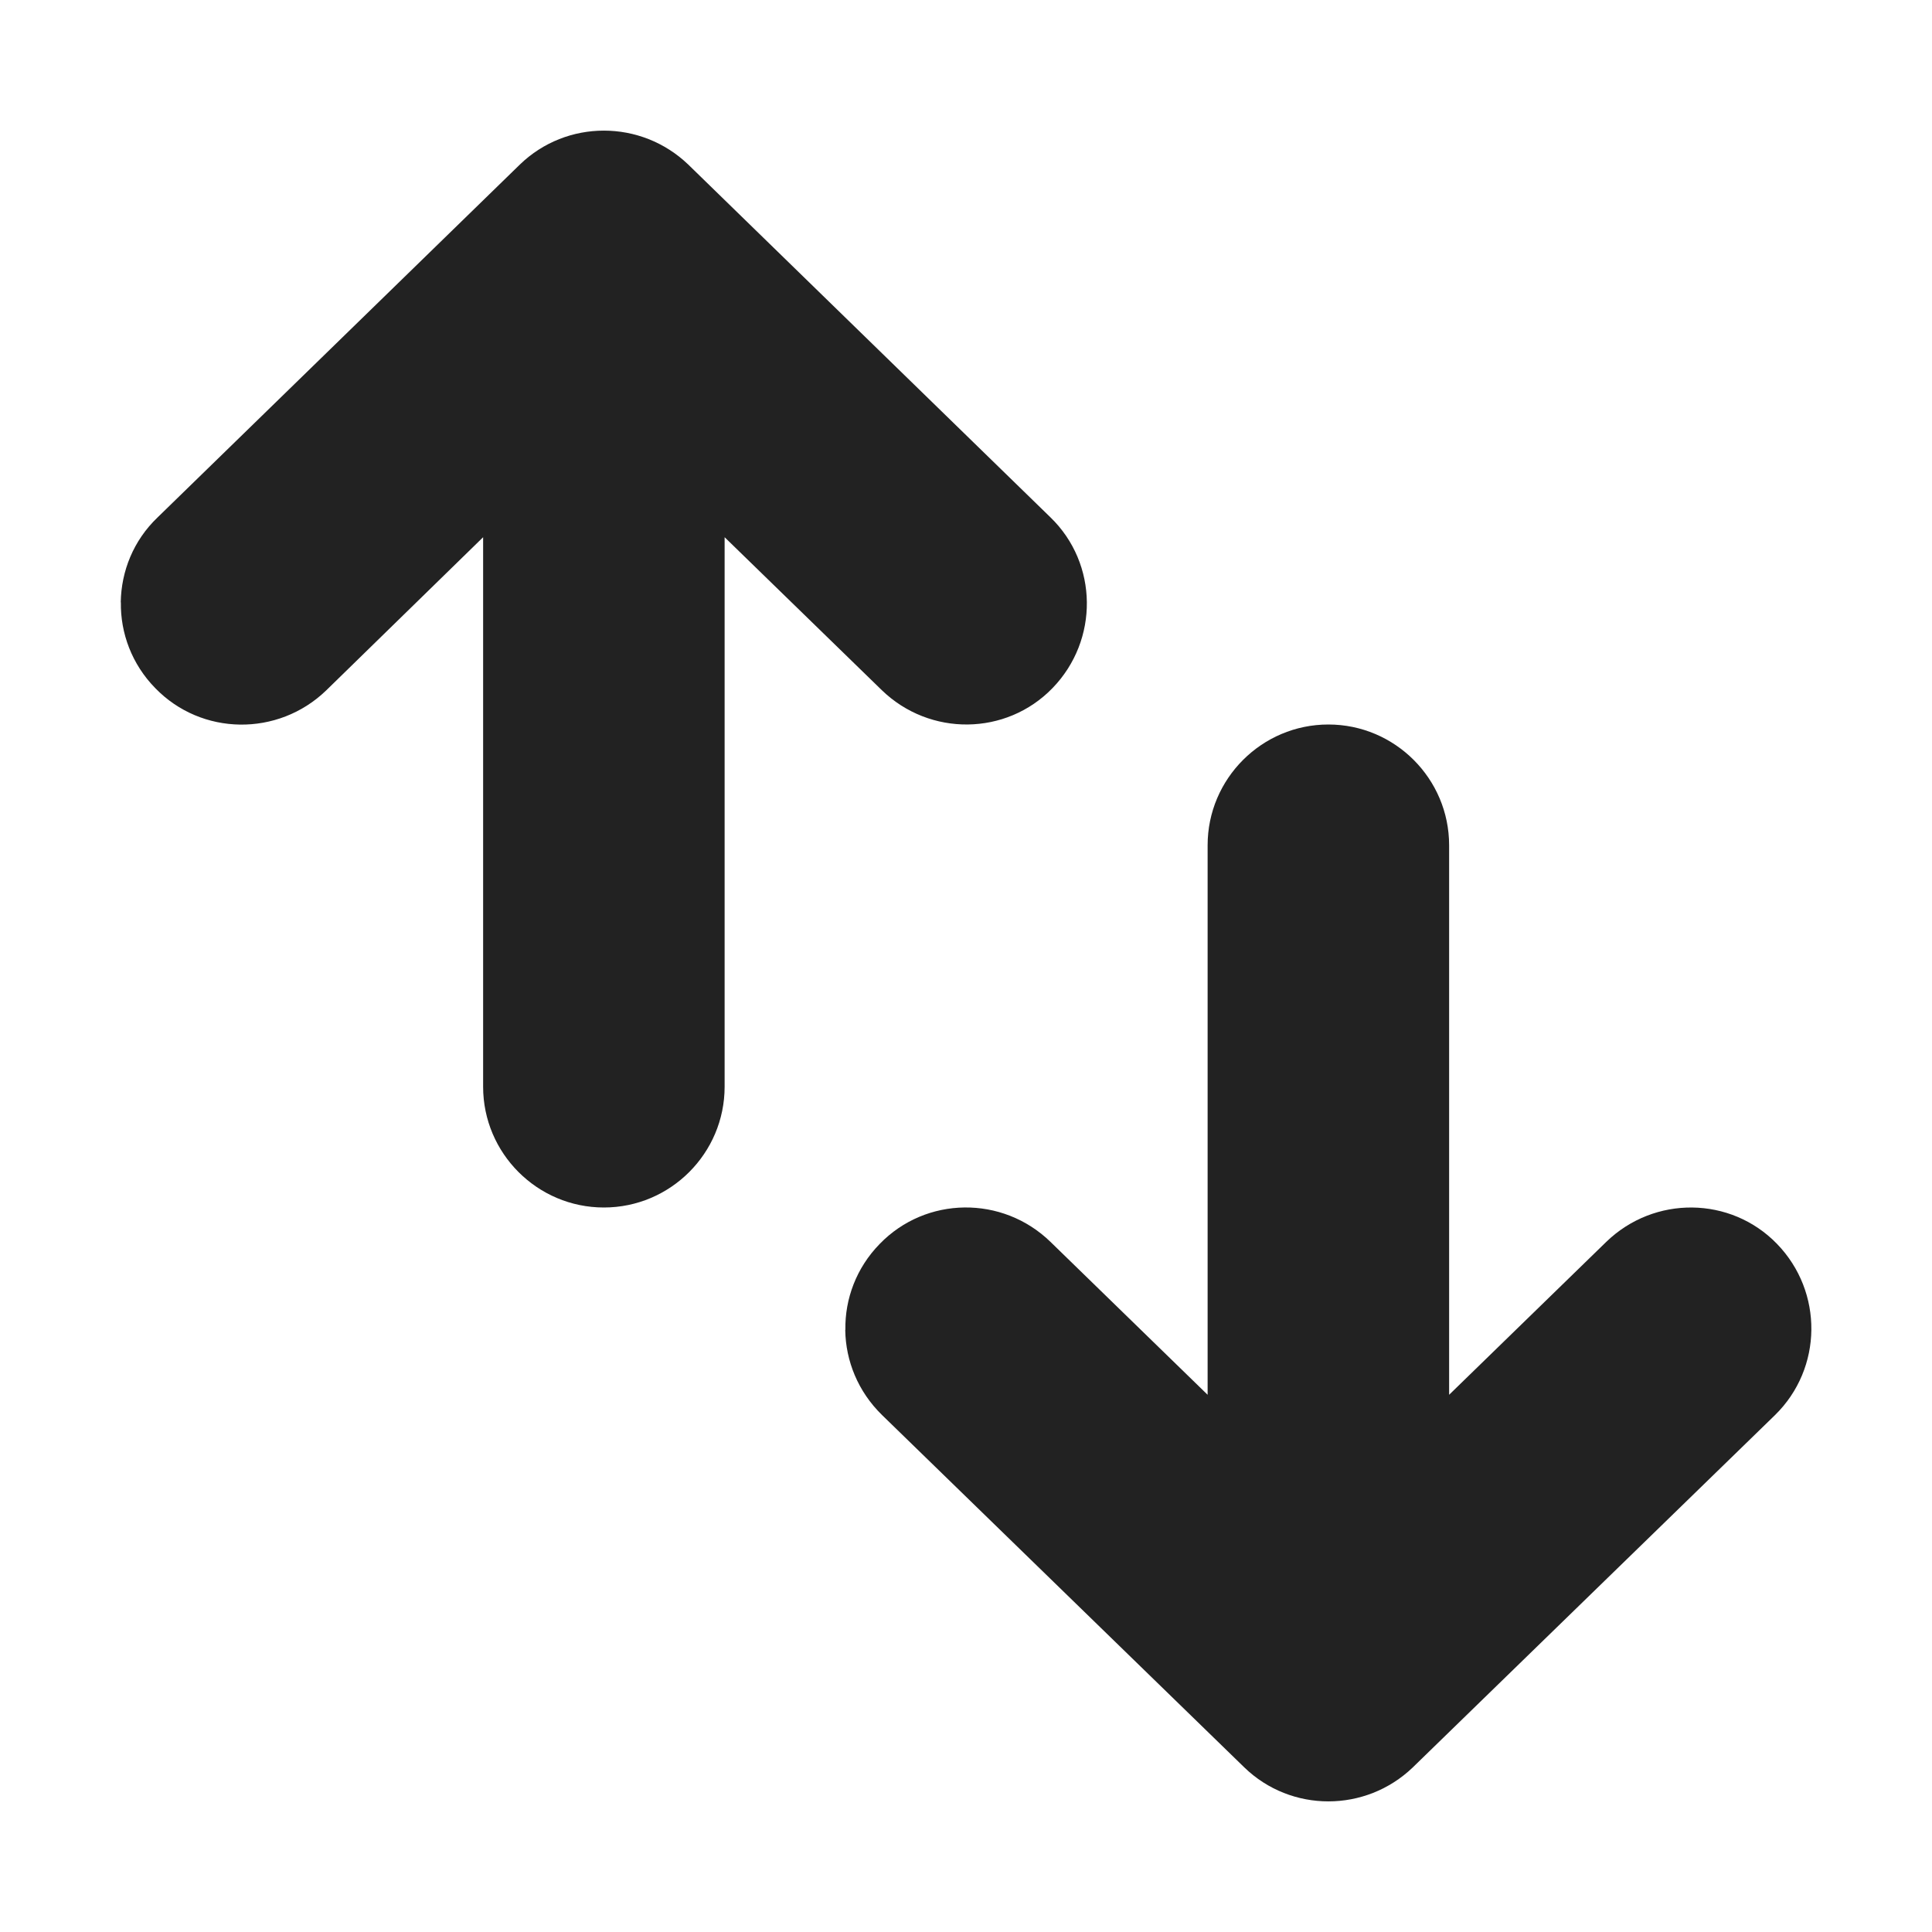
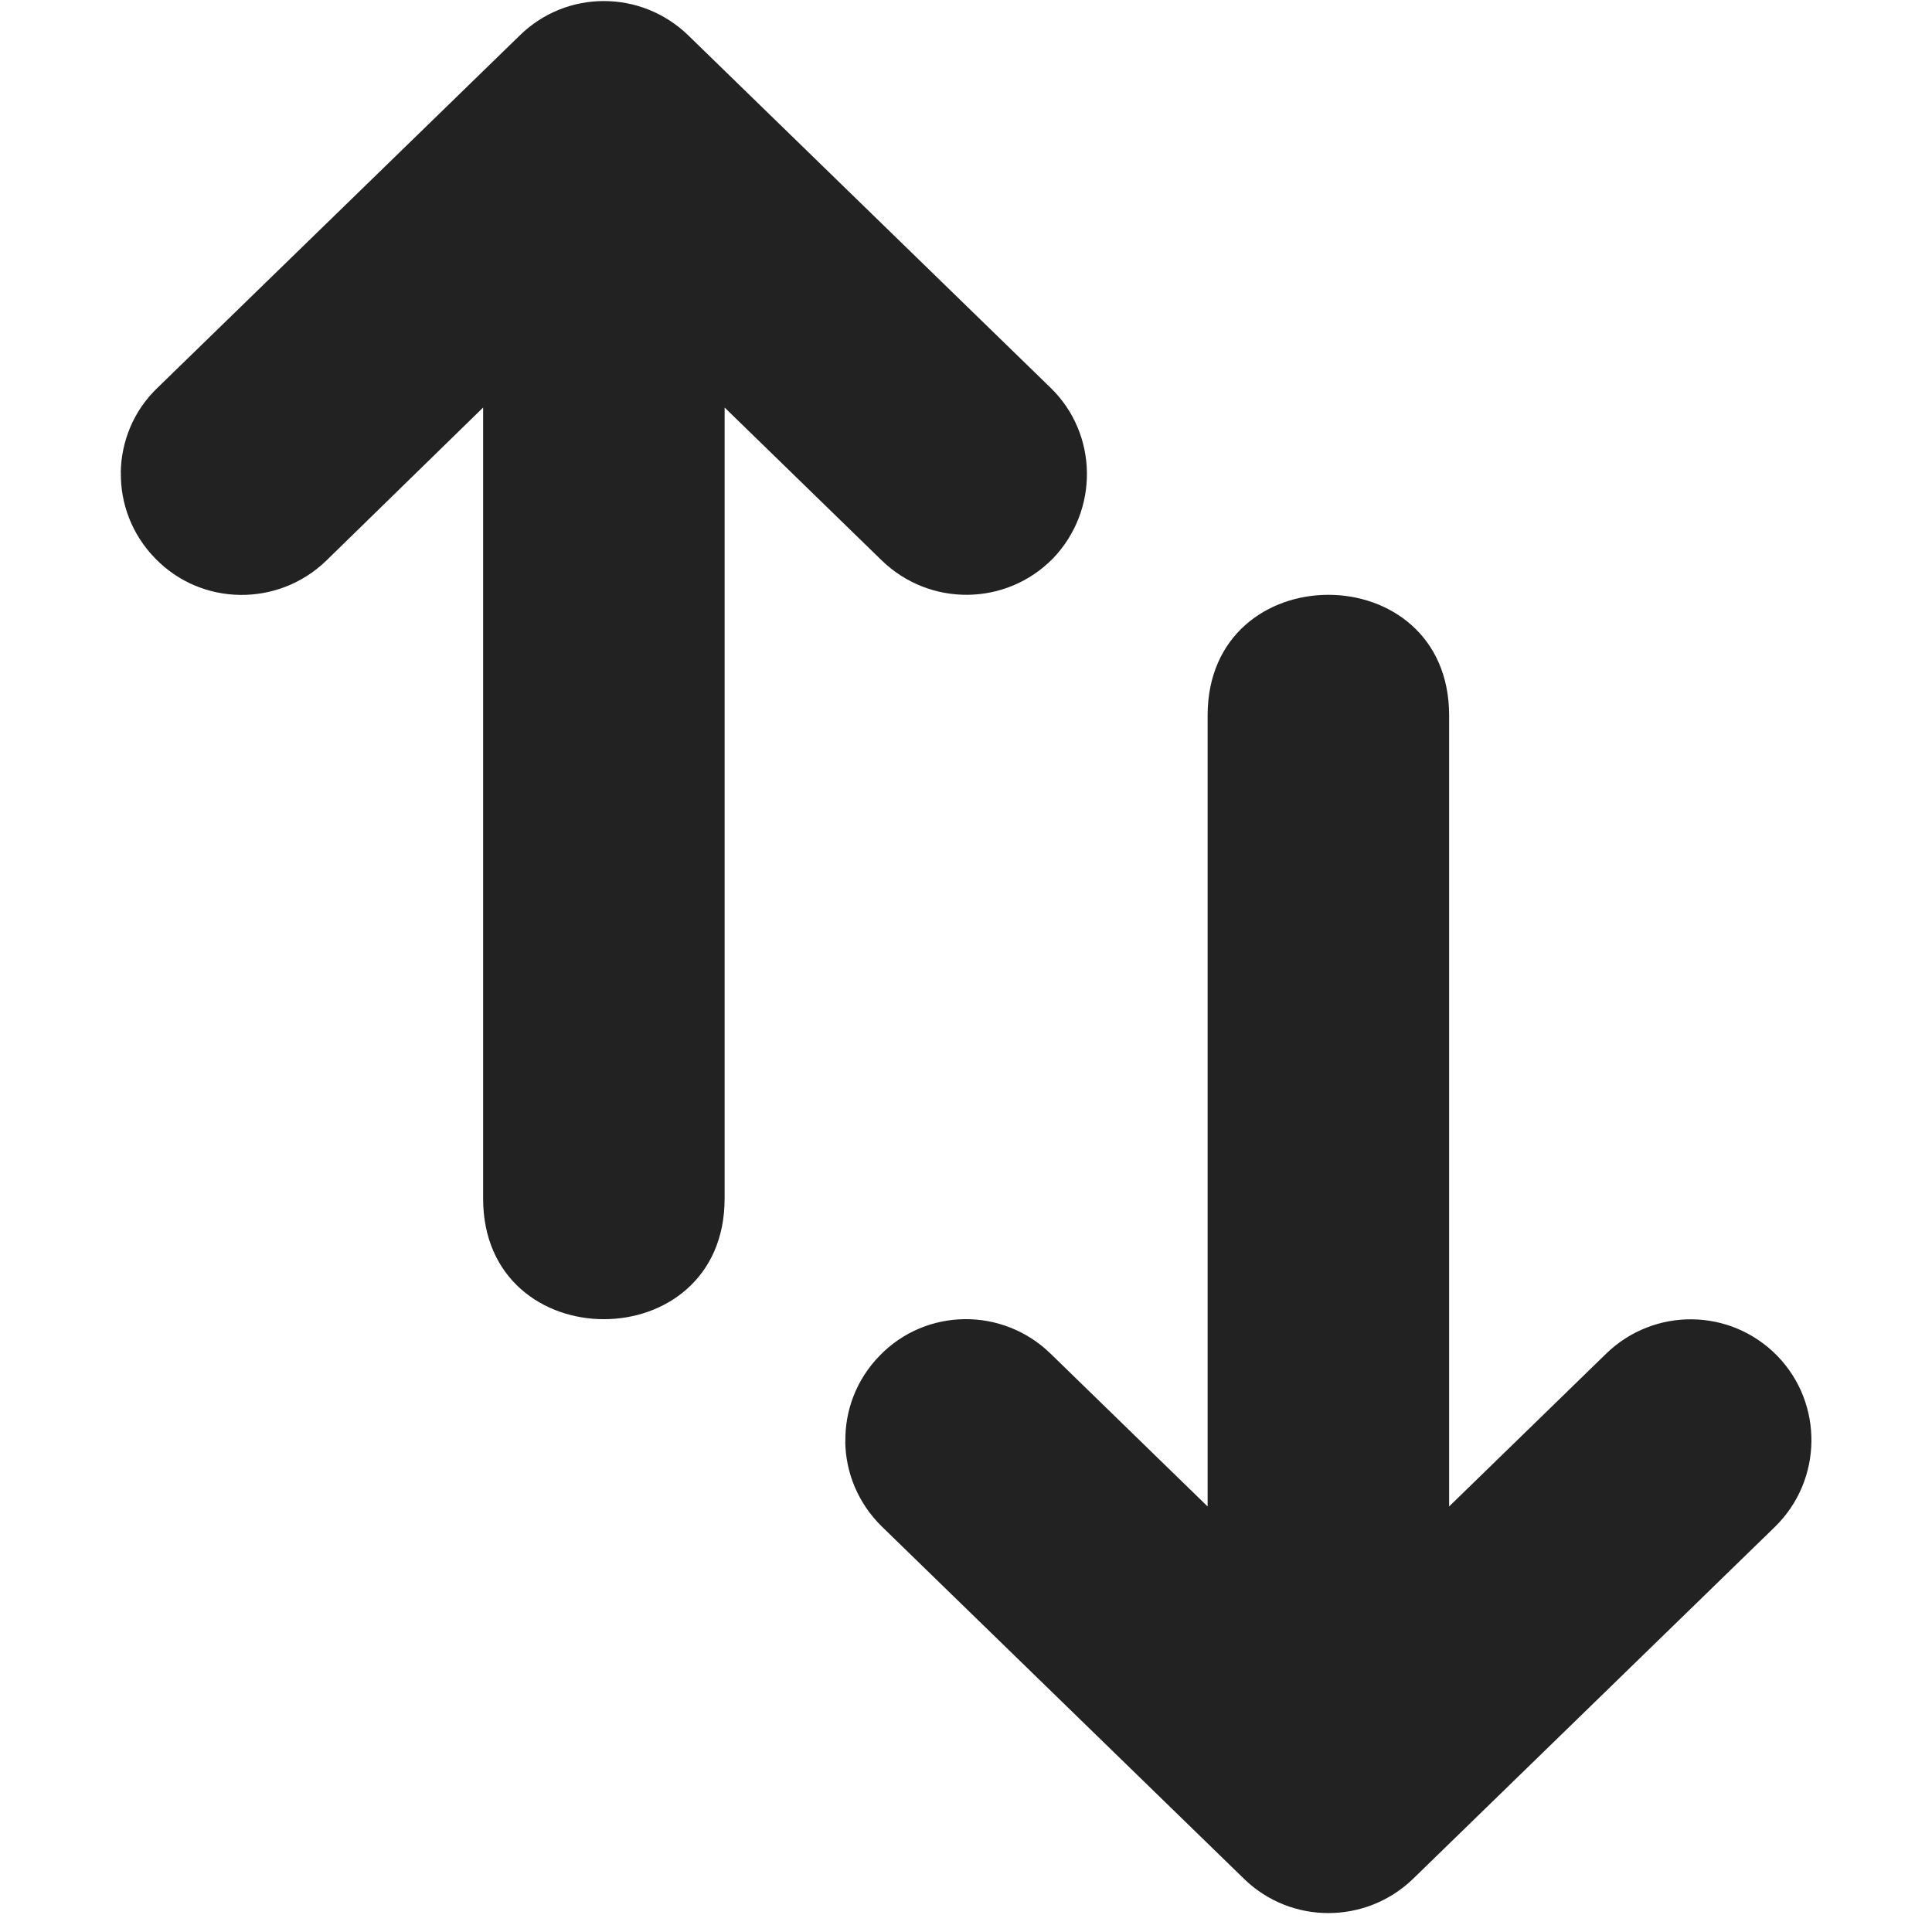
<svg xmlns="http://www.w3.org/2000/svg" height="16px" viewBox="0 0 16 16" width="16px">
  <g fill="#222222" fill-rule="evenodd">
-     <path d="m 1 4.988 c 0.004 -0.258 0.105 -0.512 0.305 -0.703 l 3 -2.922 c 0.387 -0.375 1.004 -0.375 1.395 0 l 3 2.922 c 0.395 0.383 0.402 1.016 0.016 1.414 c -0.383 0.395 -1.016 0.402 -1.414 0.016 l -1.301 -1.266 v 4.551 c 0 0.551 -0.449 1 -1 1 s -1 -0.449 -1 -1 v -4.551 l -1.301 1.27 c -0.398 0.383 -1.031 0.375 -1.414 -0.02 c -0.195 -0.199 -0.289 -0.457 -0.285 -0.711 z m 0 0" />
-     <path d="m 7 11.016 c 0.004 0.254 0.105 0.508 0.305 0.703 l 3 2.918 c 0.387 0.375 1.004 0.375 1.395 0 l 3 -2.918 c 0.395 -0.387 0.402 -1.02 0.016 -1.418 c -0.383 -0.395 -1.016 -0.402 -1.414 -0.016 l -1.301 1.266 v -4.551 c 0 -0.551 -0.449 -1 -1 -1 s -1 0.449 -1 1 v 4.551 l -1.301 -1.266 c -0.398 -0.387 -1.031 -0.379 -1.414 0.016 c -0.195 0.199 -0.289 0.457 -0.285 0.711 z m 0 0" />
+     <path d="m 1 3.914 c 0.004 -0.258 0.105 -0.512 0.305 -0.703 l 3 -2.918 c 0.387 -0.379 1.004 -0.379 1.395 0 l 3 2.918 c 0.395 0.383 0.402 1.016 0.02 1.414 c -0.387 0.395 -1.02 0.402 -1.418 0.016 l -1.301 -1.266 v 6.551 c 0 1.332 -2 1.332 -2 0 v -6.551 l -1.301 1.27 c -0.398 0.383 -1.031 0.375 -1.414 -0.02 c -0.195 -0.199 -0.289 -0.457 -0.285 -0.711 z m 0 0" />
+     <path d="m 7 11.941 c 0.004 0.254 0.105 0.508 0.305 0.703 l 3 2.918 c 0.387 0.375 1.004 0.375 1.395 0 l 3 -2.918 c 0.395 -0.387 0.402 -1.02 0.02 -1.414 c -0.387 -0.398 -1.02 -0.406 -1.418 -0.02 l -1.301 1.266 v -6.551 c 0 -1.332 -2 -1.332 -2 0 v 6.551 l -1.301 -1.266 c -0.398 -0.387 -1.031 -0.379 -1.414 0.016 c -0.195 0.199 -0.289 0.457 -0.285 0.711 z m 0 0" />
  </g>
</svg>
